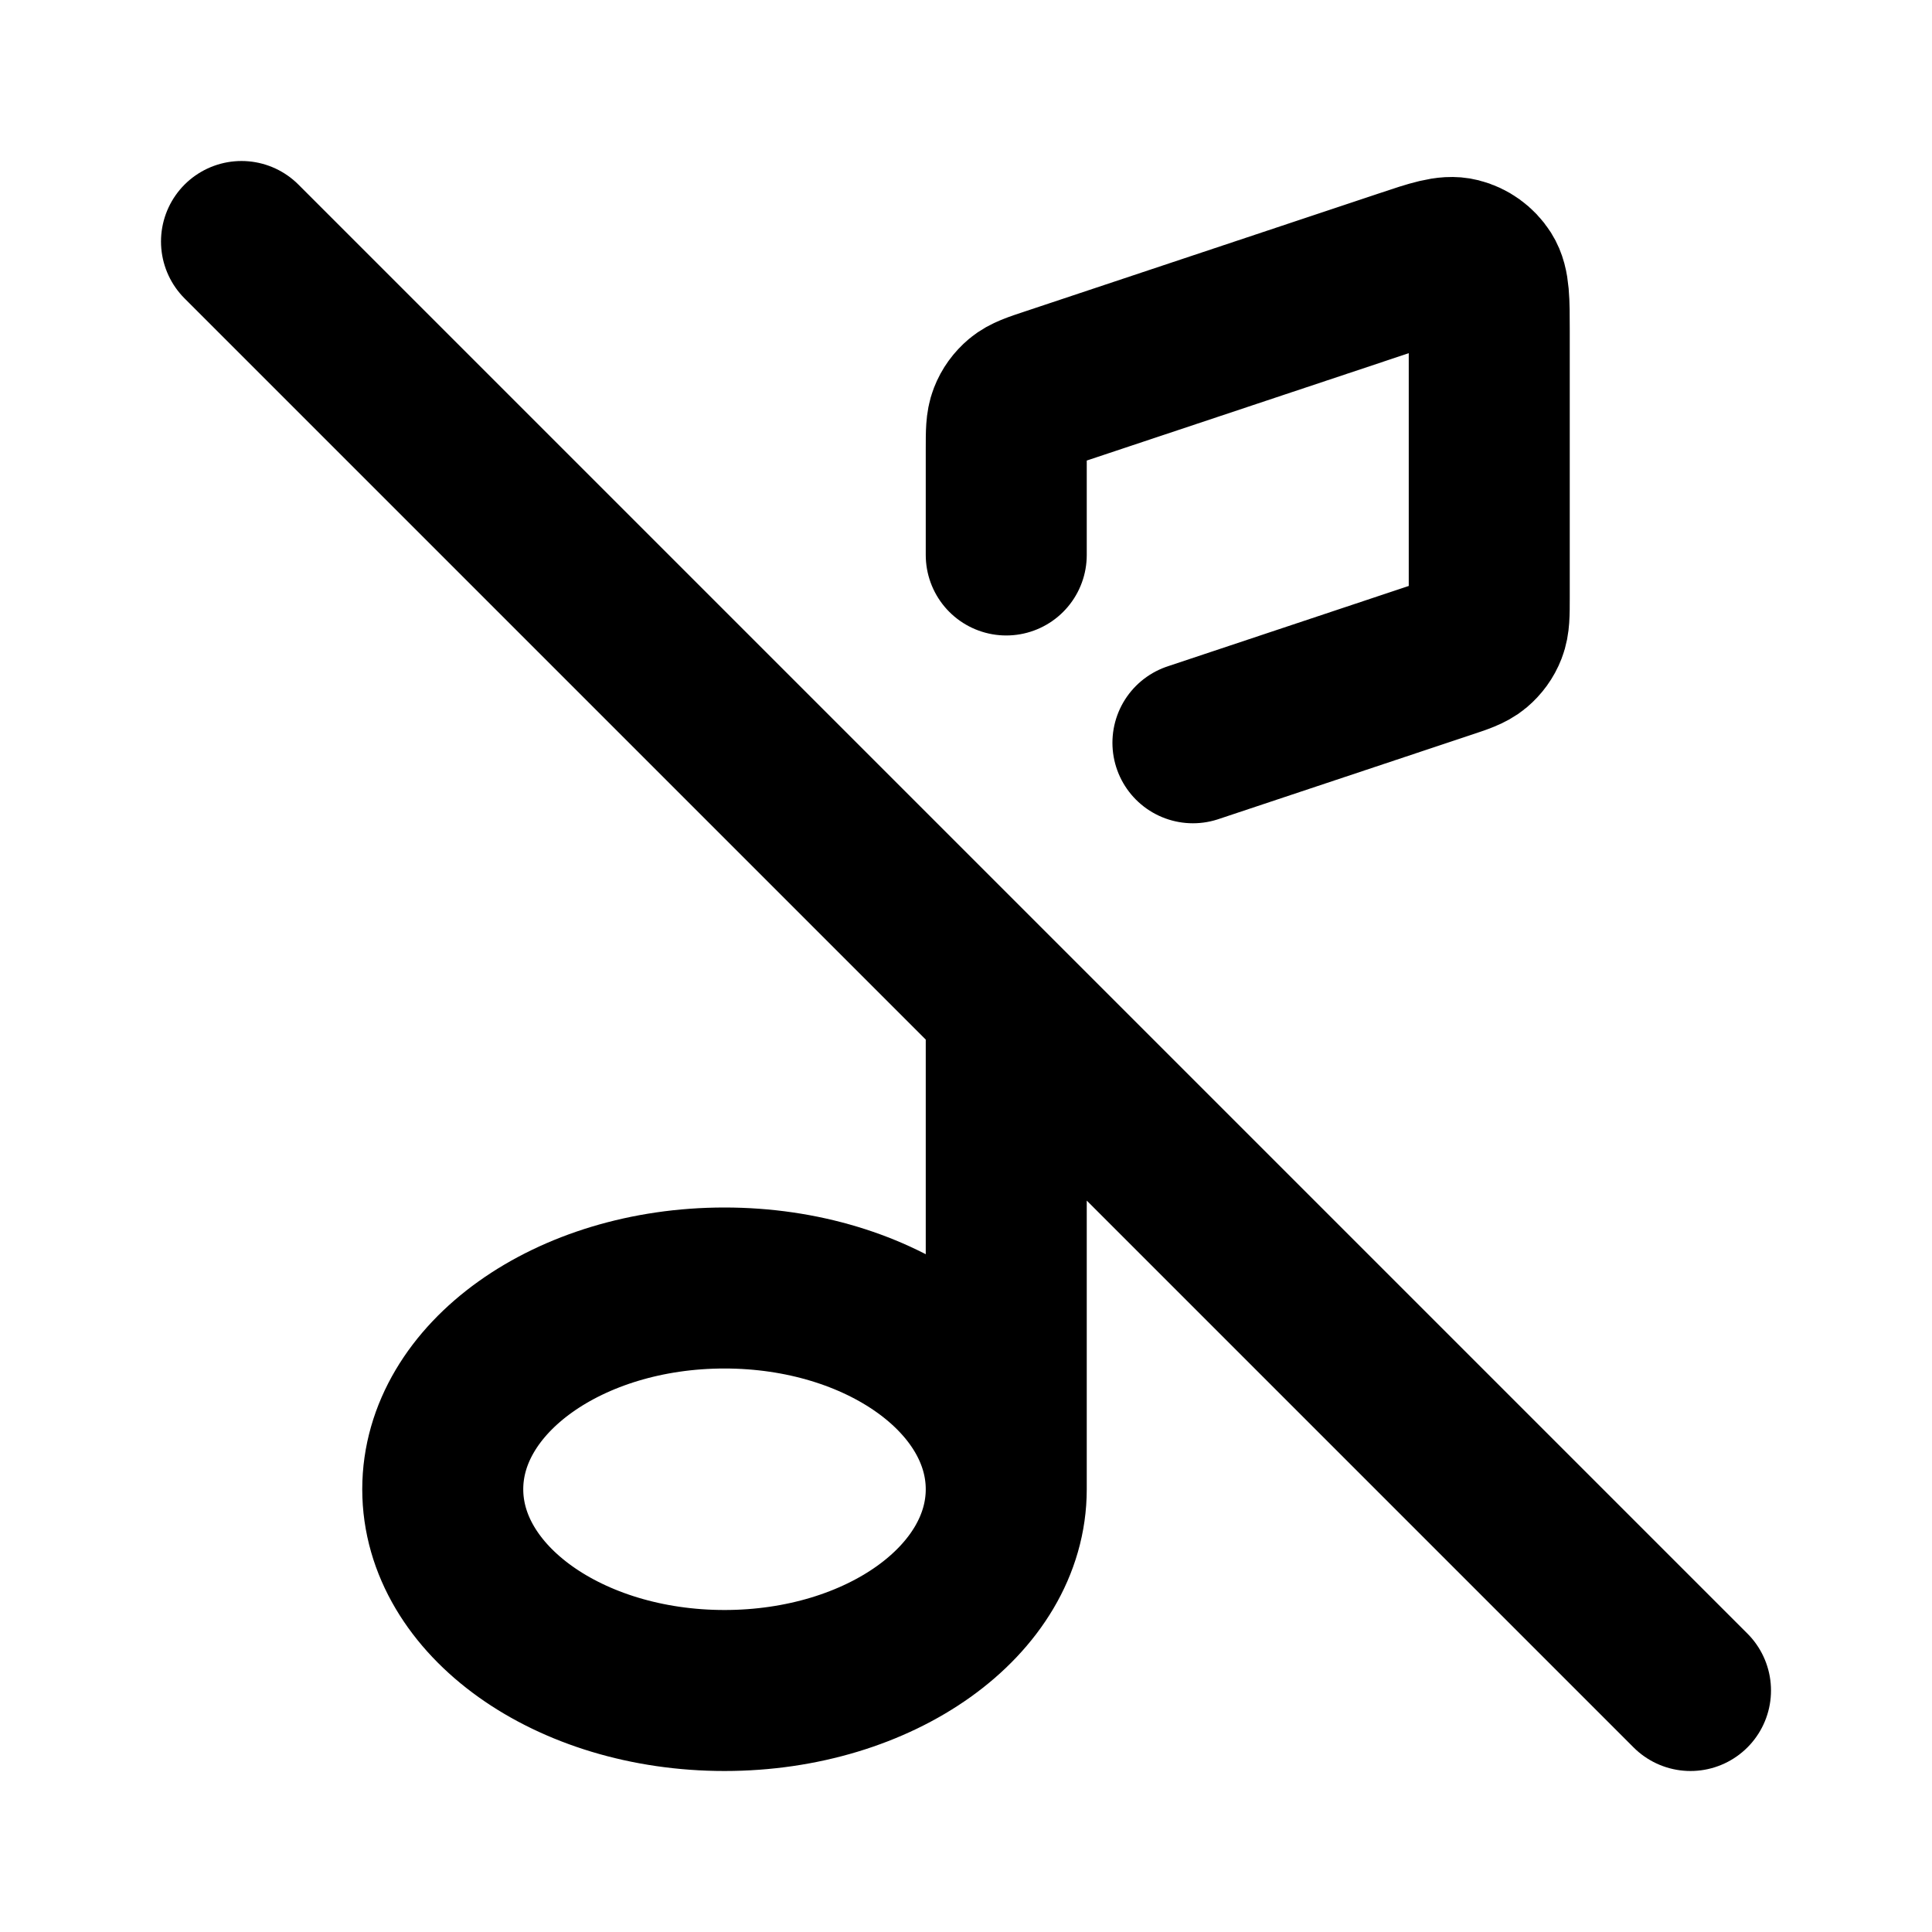
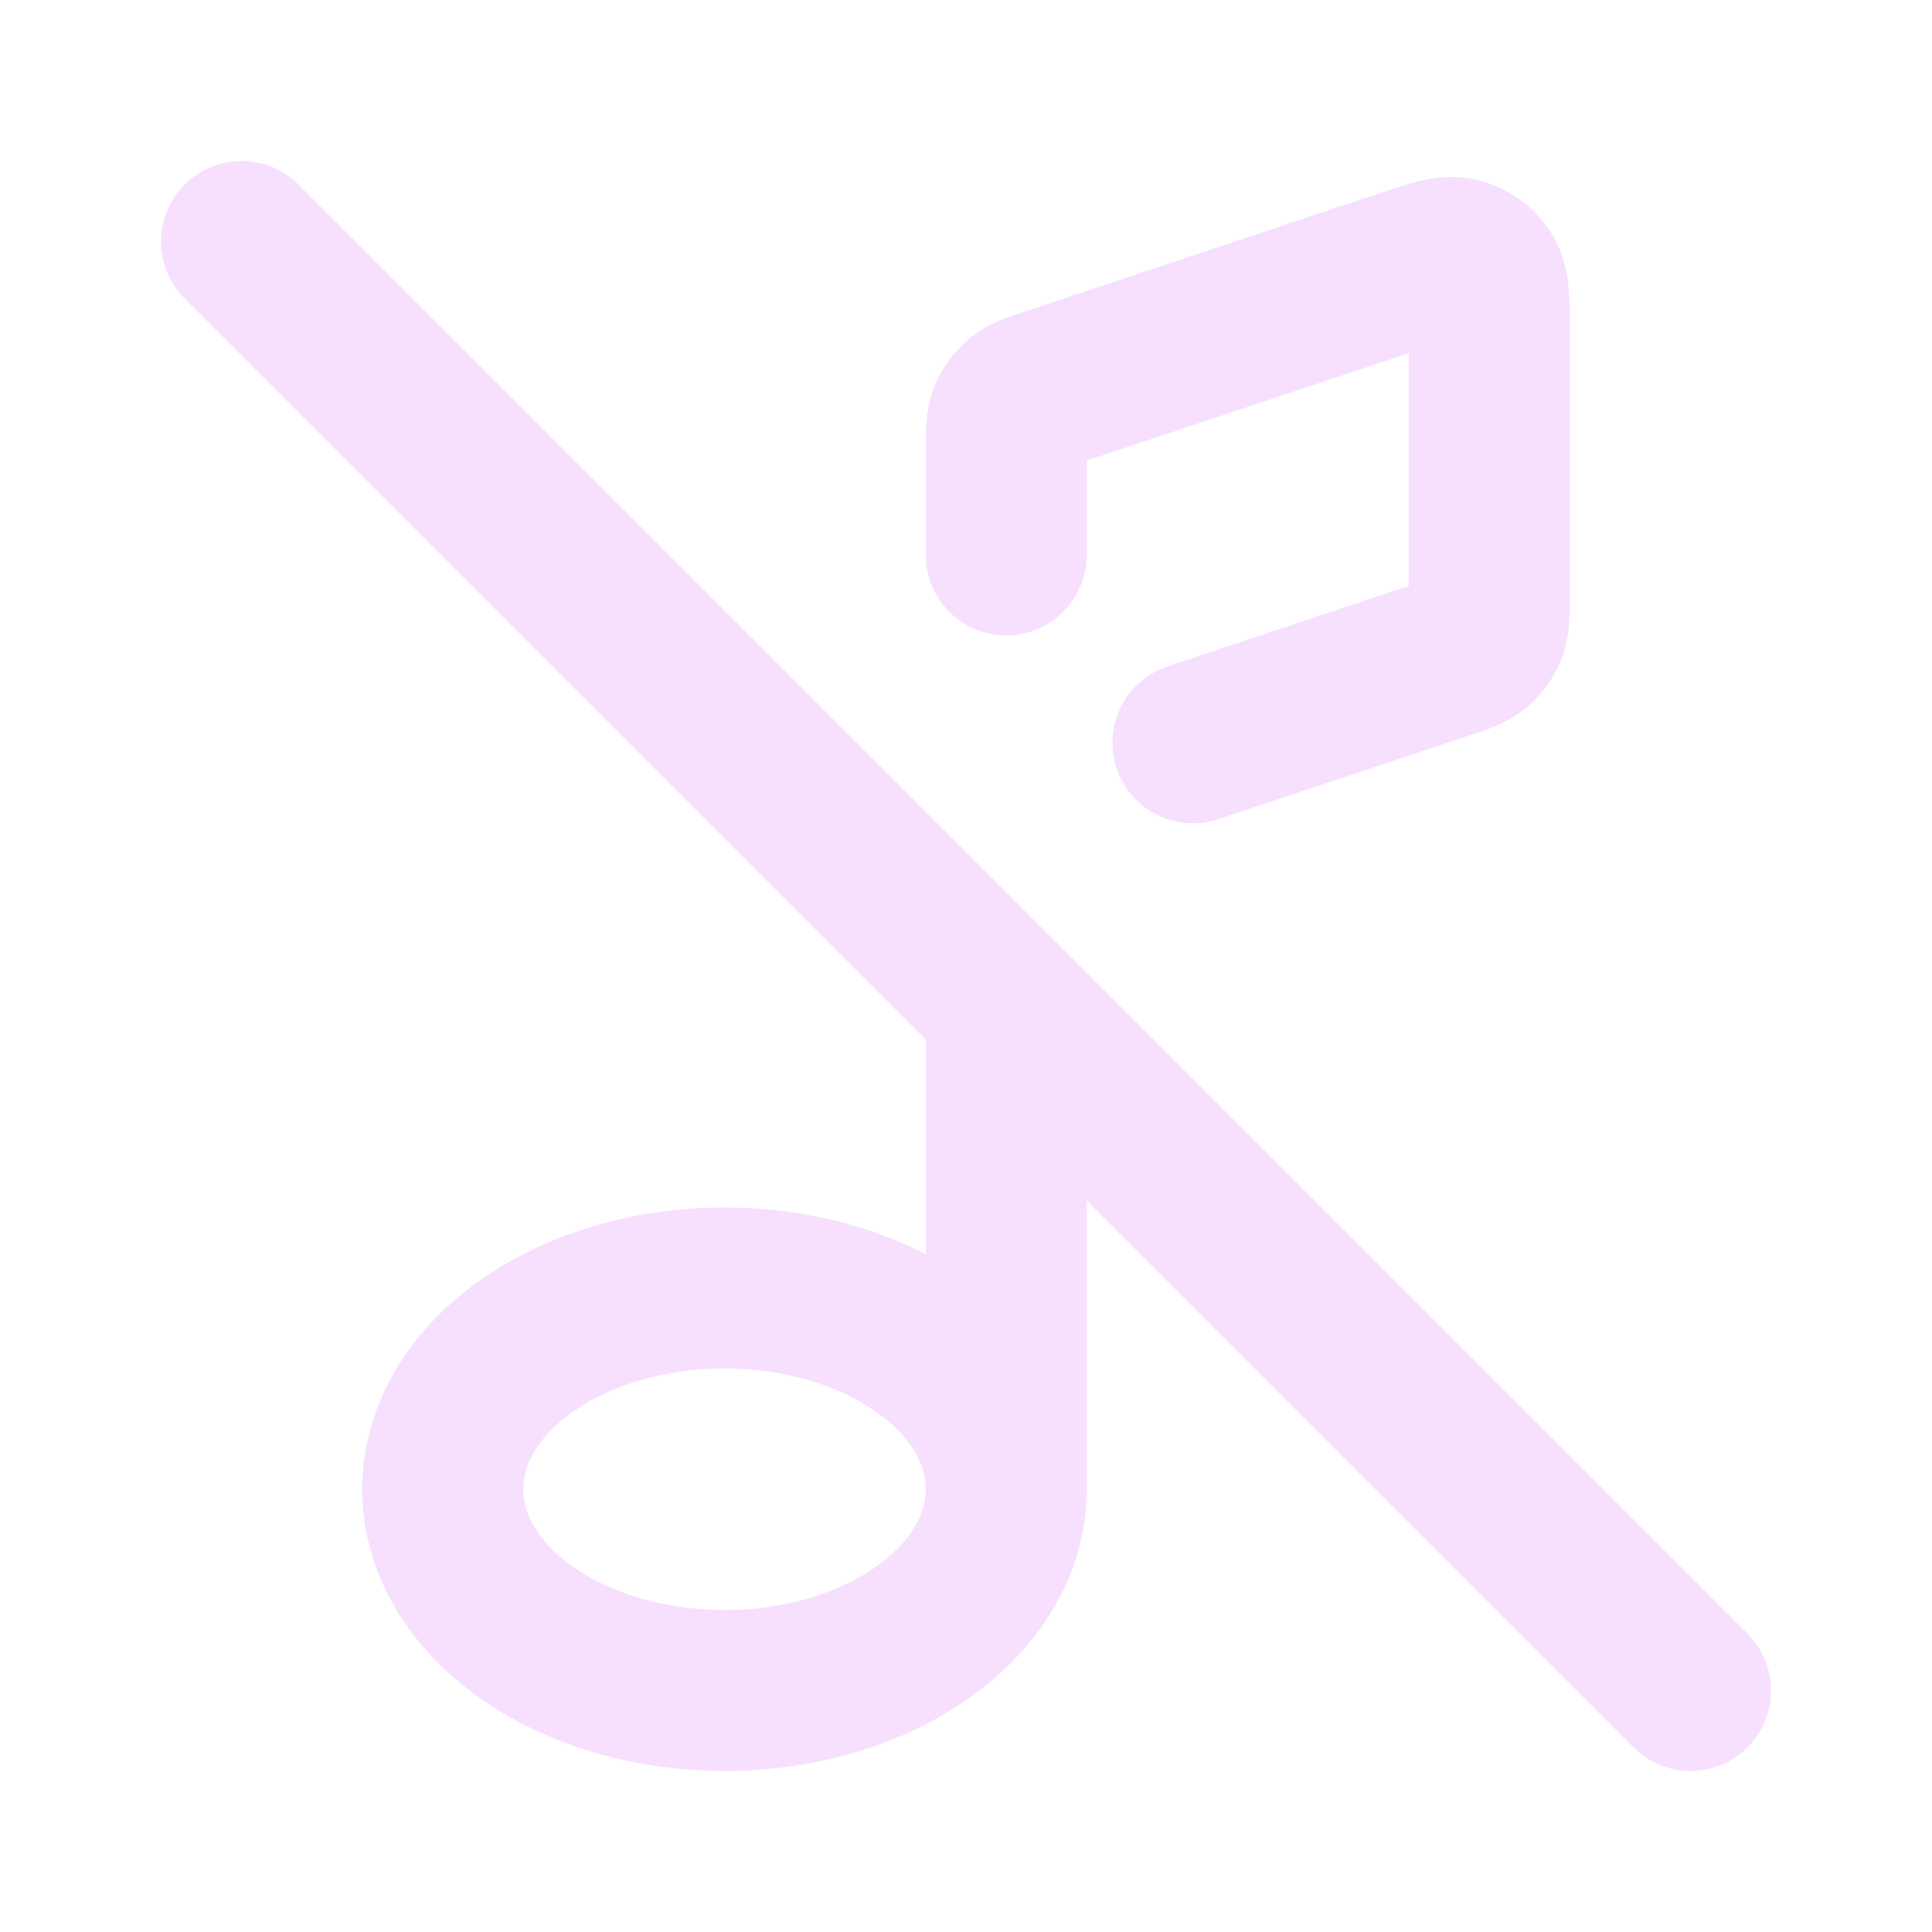
<svg xmlns="http://www.w3.org/2000/svg" width="800px" height="800px" viewBox="0 0 24 24" fill="none">
-   <path d="M12.5 6.894V5.577C12.5 5.369 12.5 5.266 12.535 5.177C12.565 5.099 12.615 5.031 12.679 4.977C12.752 4.916 12.85 4.883 13.047 4.818L17.447 3.351C17.802 3.232 17.98 3.173 18.122 3.209C18.246 3.24 18.353 3.317 18.422 3.425C18.5 3.548 18.5 3.735 18.5 4.11V7.423C18.5 7.631 18.5 7.734 18.465 7.823C18.435 7.901 18.385 7.969 18.321 8.023C18.248 8.084 18.15 8.117 17.953 8.182L14.819 9.227M12.5 12.5V18.5M12.5 18.5C12.5 19.881 10.933 21 9 21C7.067 21 5.5 19.881 5.5 18.5C5.5 17.119 7.067 16 9 16C10.933 16 12.5 17.119 12.5 18.5ZM3 3L21 21" stroke="#000000" stroke-width="2" stroke-linecap="round" stroke-linejoin="round" />
+   <path d="M12.5 6.894V5.577C12.5 5.369 12.5 5.266 12.535 5.177C12.565 5.099 12.615 5.031 12.679 4.977C12.752 4.916 12.85 4.883 13.047 4.818L17.447 3.351C17.802 3.232 17.98 3.173 18.122 3.209C18.246 3.24 18.353 3.317 18.422 3.425C18.5 3.548 18.5 3.735 18.5 4.11V7.423C18.5 7.631 18.5 7.734 18.465 7.823C18.435 7.901 18.385 7.969 18.321 8.023C18.248 8.084 18.15 8.117 17.953 8.182L14.819 9.227M12.5 12.5V18.5M12.5 18.5C12.5 19.881 10.933 21 9 21C7.067 21 5.5 19.881 5.5 18.5C5.5 17.119 7.067 16 9 16C10.933 16 12.5 17.119 12.5 18.5ZM3 3L21 21" stroke="#EDC1FE80" stroke-width="2" stroke-linecap="round" stroke-linejoin="round" />
</svg>
